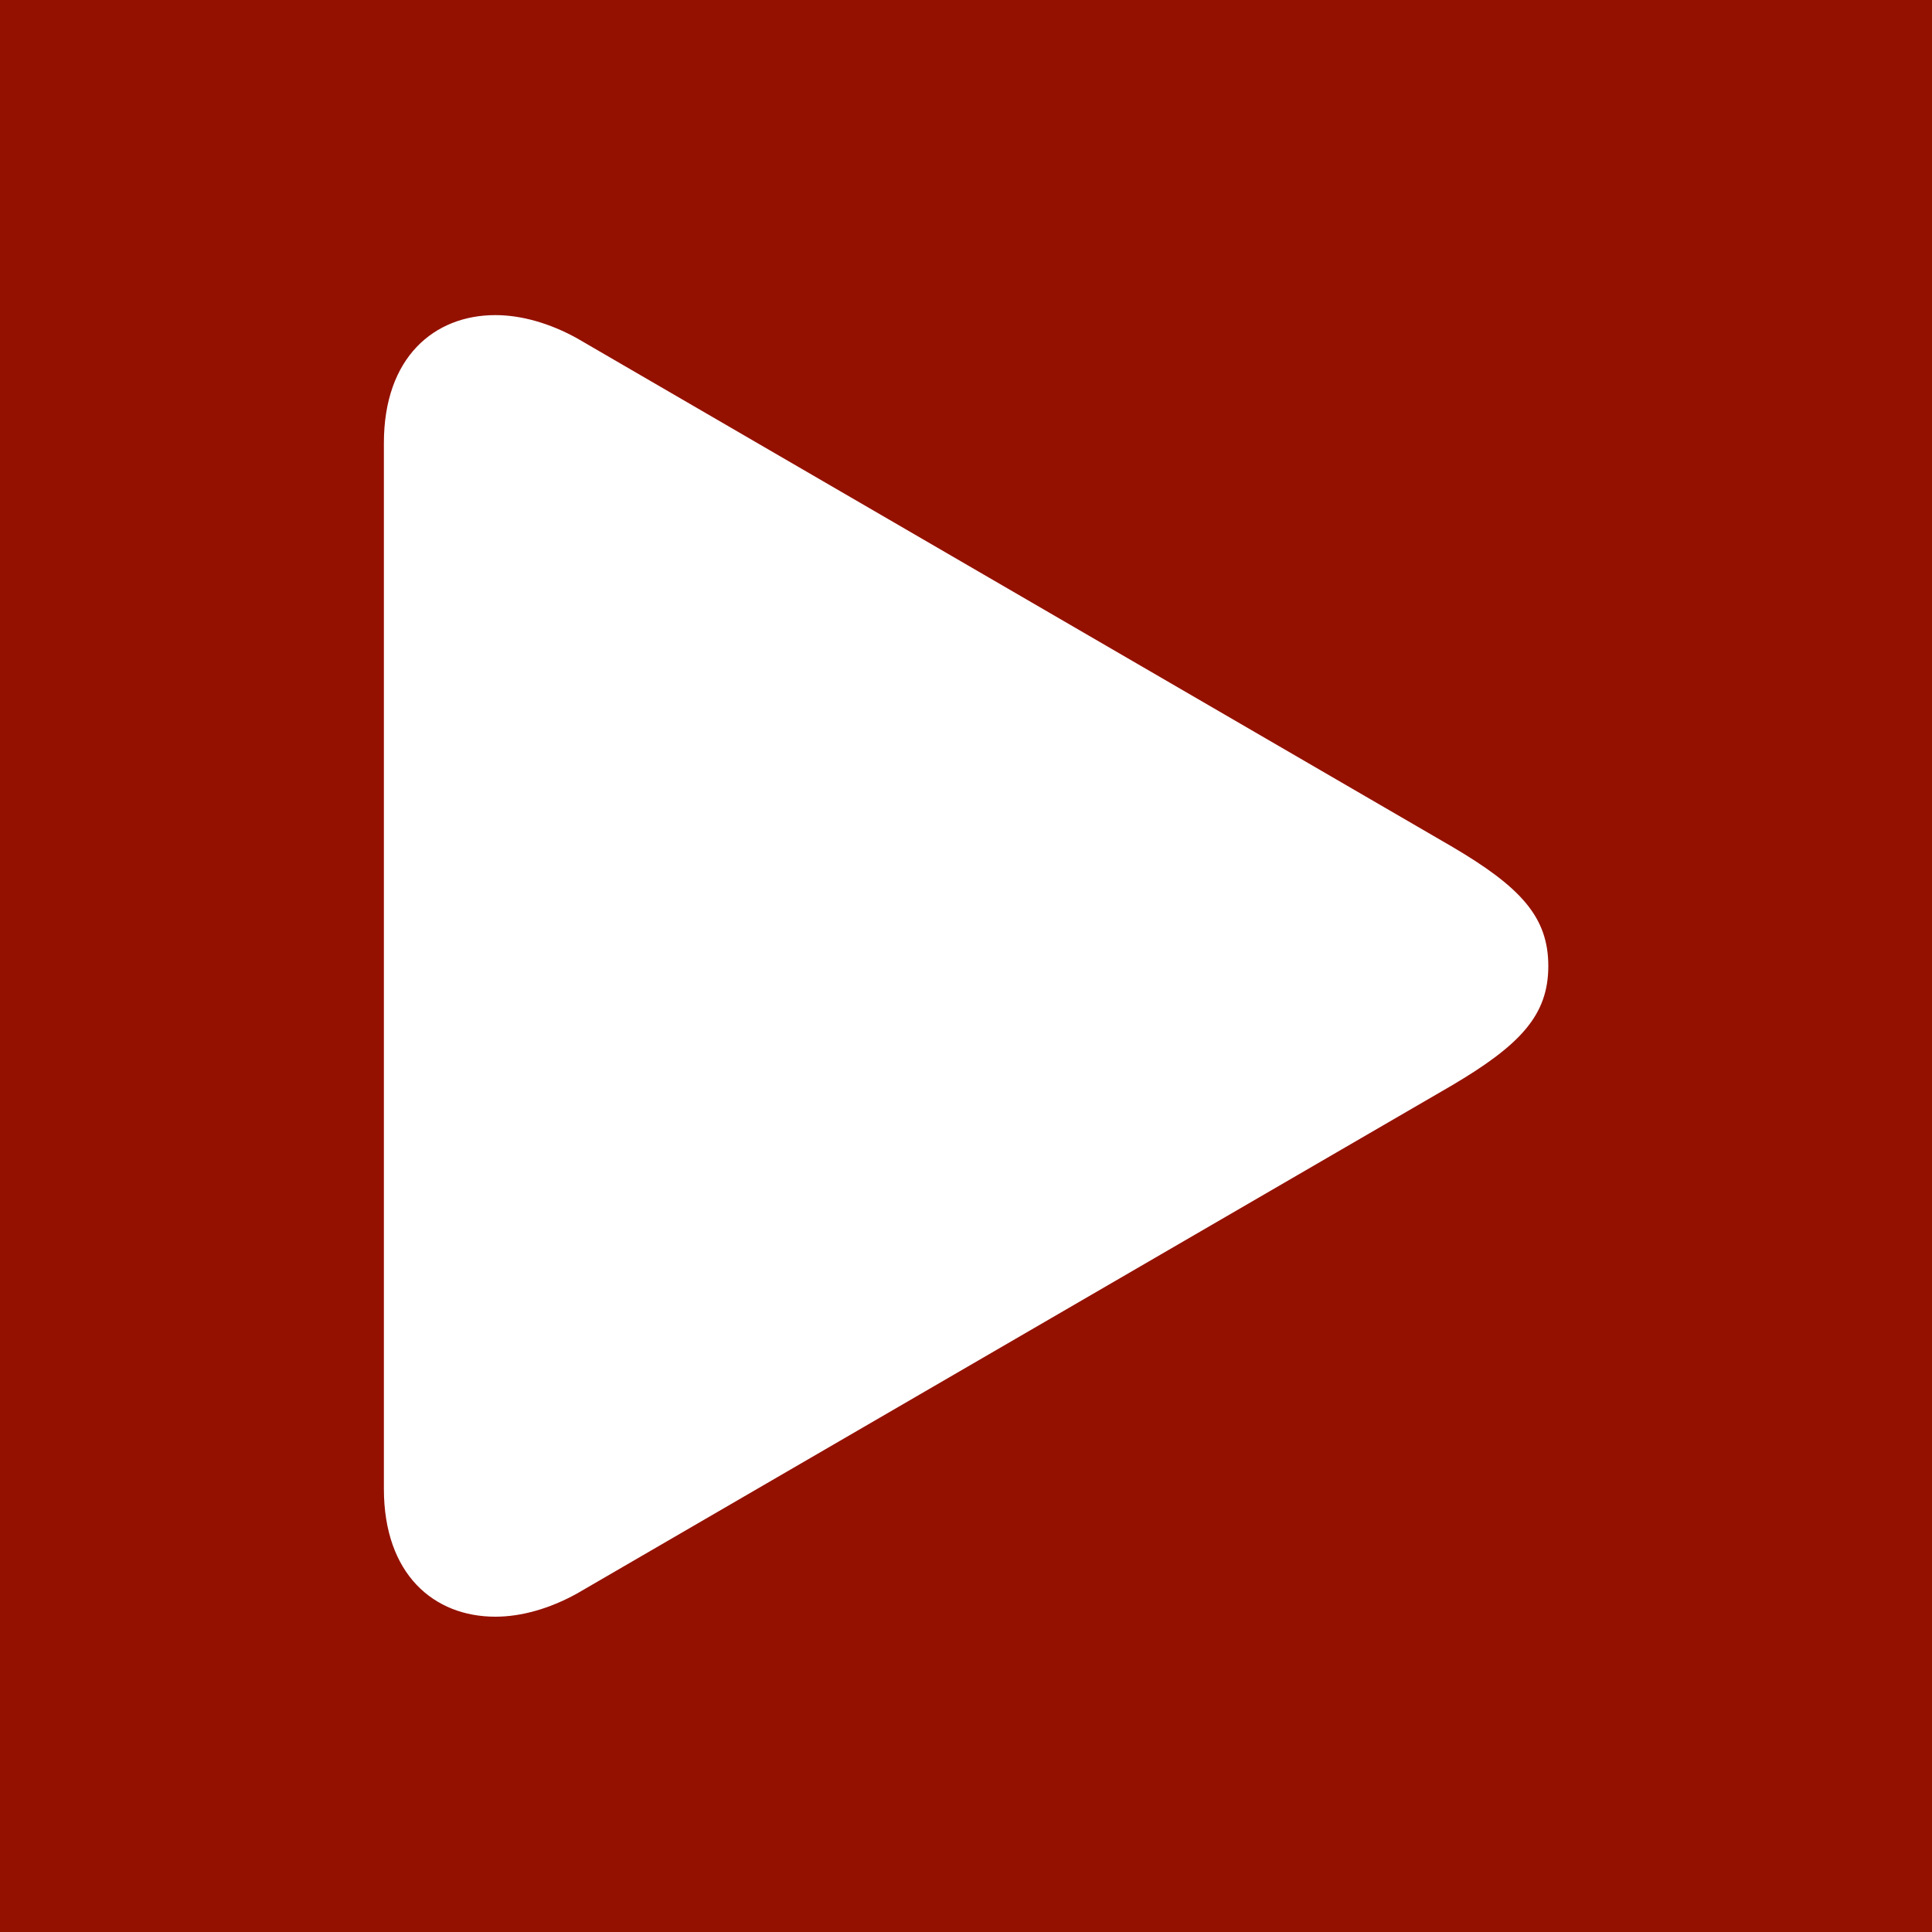
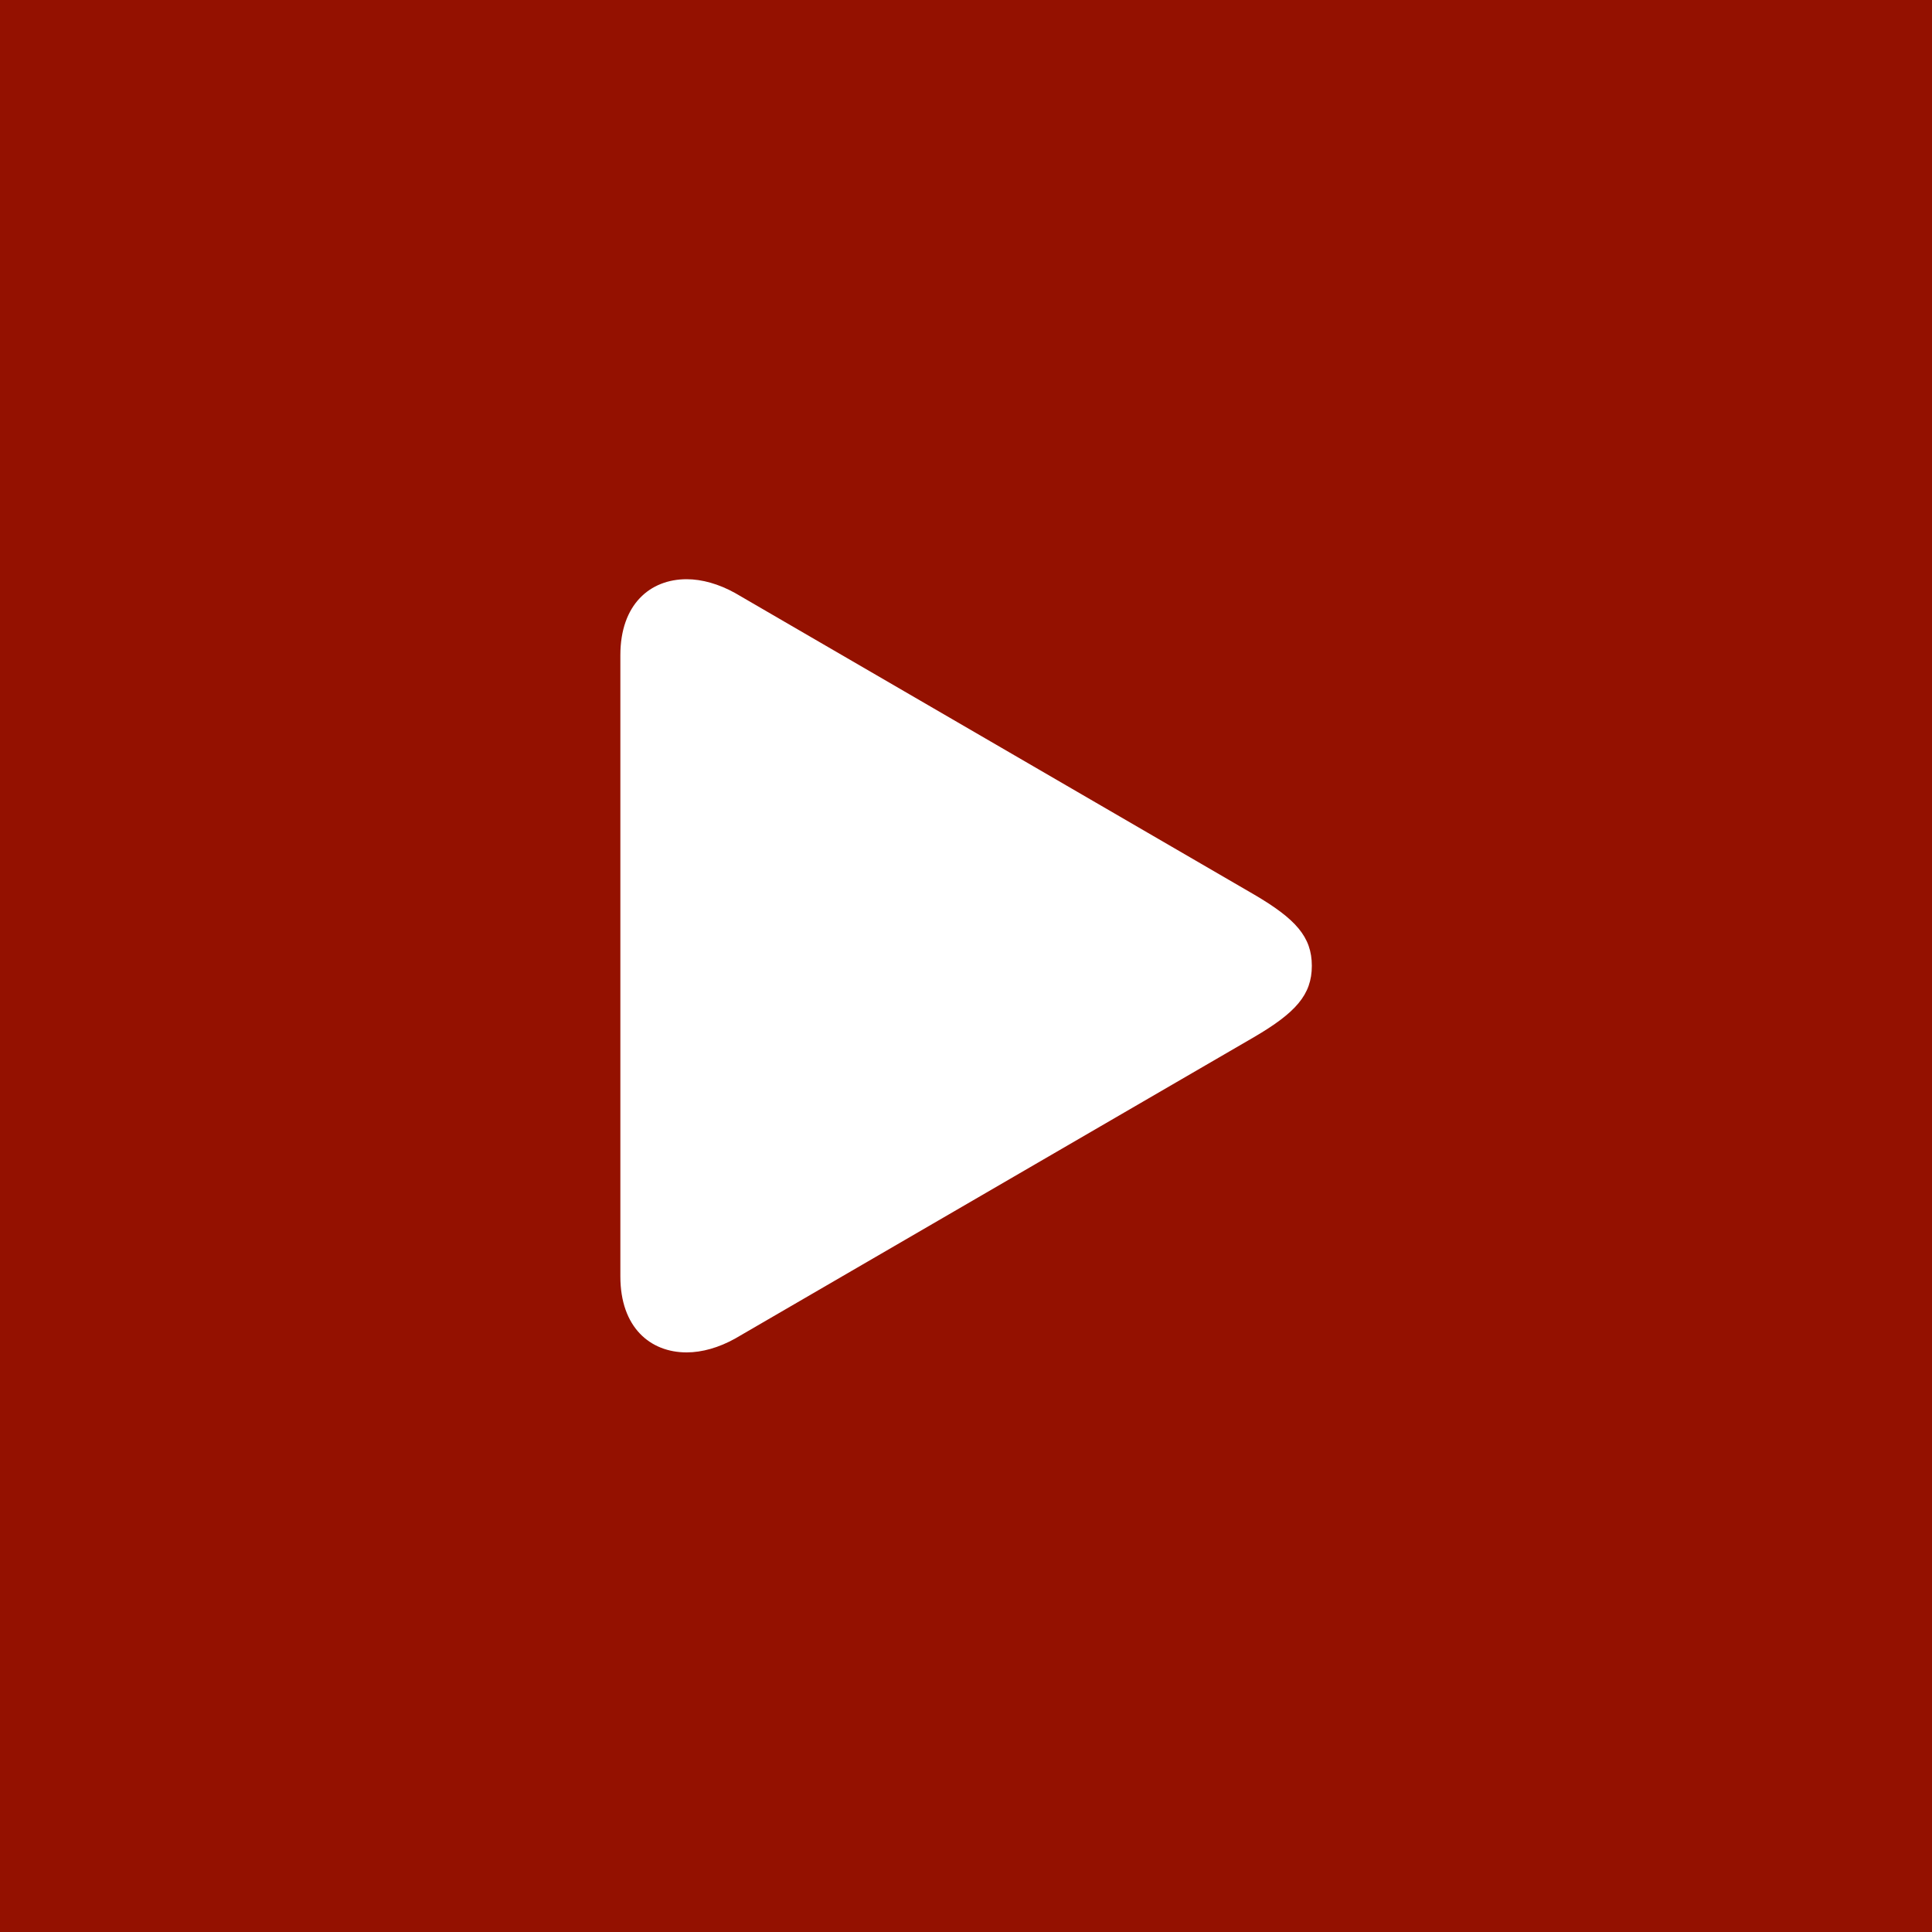
<svg xmlns="http://www.w3.org/2000/svg" id="Play" viewBox="0 0 100 100">
  <defs>
    <style>
      .cls-1 {
        fill: #941100;
      }

      .cls-2 {
        fill: #fff;
      }
    </style>
  </defs>
-   <g id="Stopped_Hot" data-name="Stopped Hot">
+   <g id="Play_Stopped_Hot" data-name="Play Stopped Hot">
    <g id="Background">
      <rect class="cls-1" width="100" height="100" />
    </g>
-     <path id="Icon_Play" data-name="Icon Play" class="cls-2" d="M19.87,77.06c0,4.43,2.59,6.62,5.77,6.62,1.35,0,2.81-.42,4.21-1.19l45.25-26.28c3.62-2.13,5.04-3.68,5.04-6.21s-1.42-4.09-5.04-6.21L29.85,17.5c-1.4-.77-2.86-1.19-4.21-1.19-3.17,0-5.77,2.19-5.77,6.62v54.13Z" />
+     <path id="Icon_Play" data-name="Icon Play" class="cls-2" d="M32.11,66.07c0,2.63,1.54,3.93,3.43,3.93.8,0,1.67-.25,2.5-.71l26.87-15.61c2.15-1.26,2.99-2.19,2.99-3.69s-.84-2.43-2.99-3.69l-26.87-15.61c-.83-.46-1.7-.71-2.5-.71-1.89,0-3.43,1.3-3.43,3.93v32.14Z" />
  </g>
</svg>
